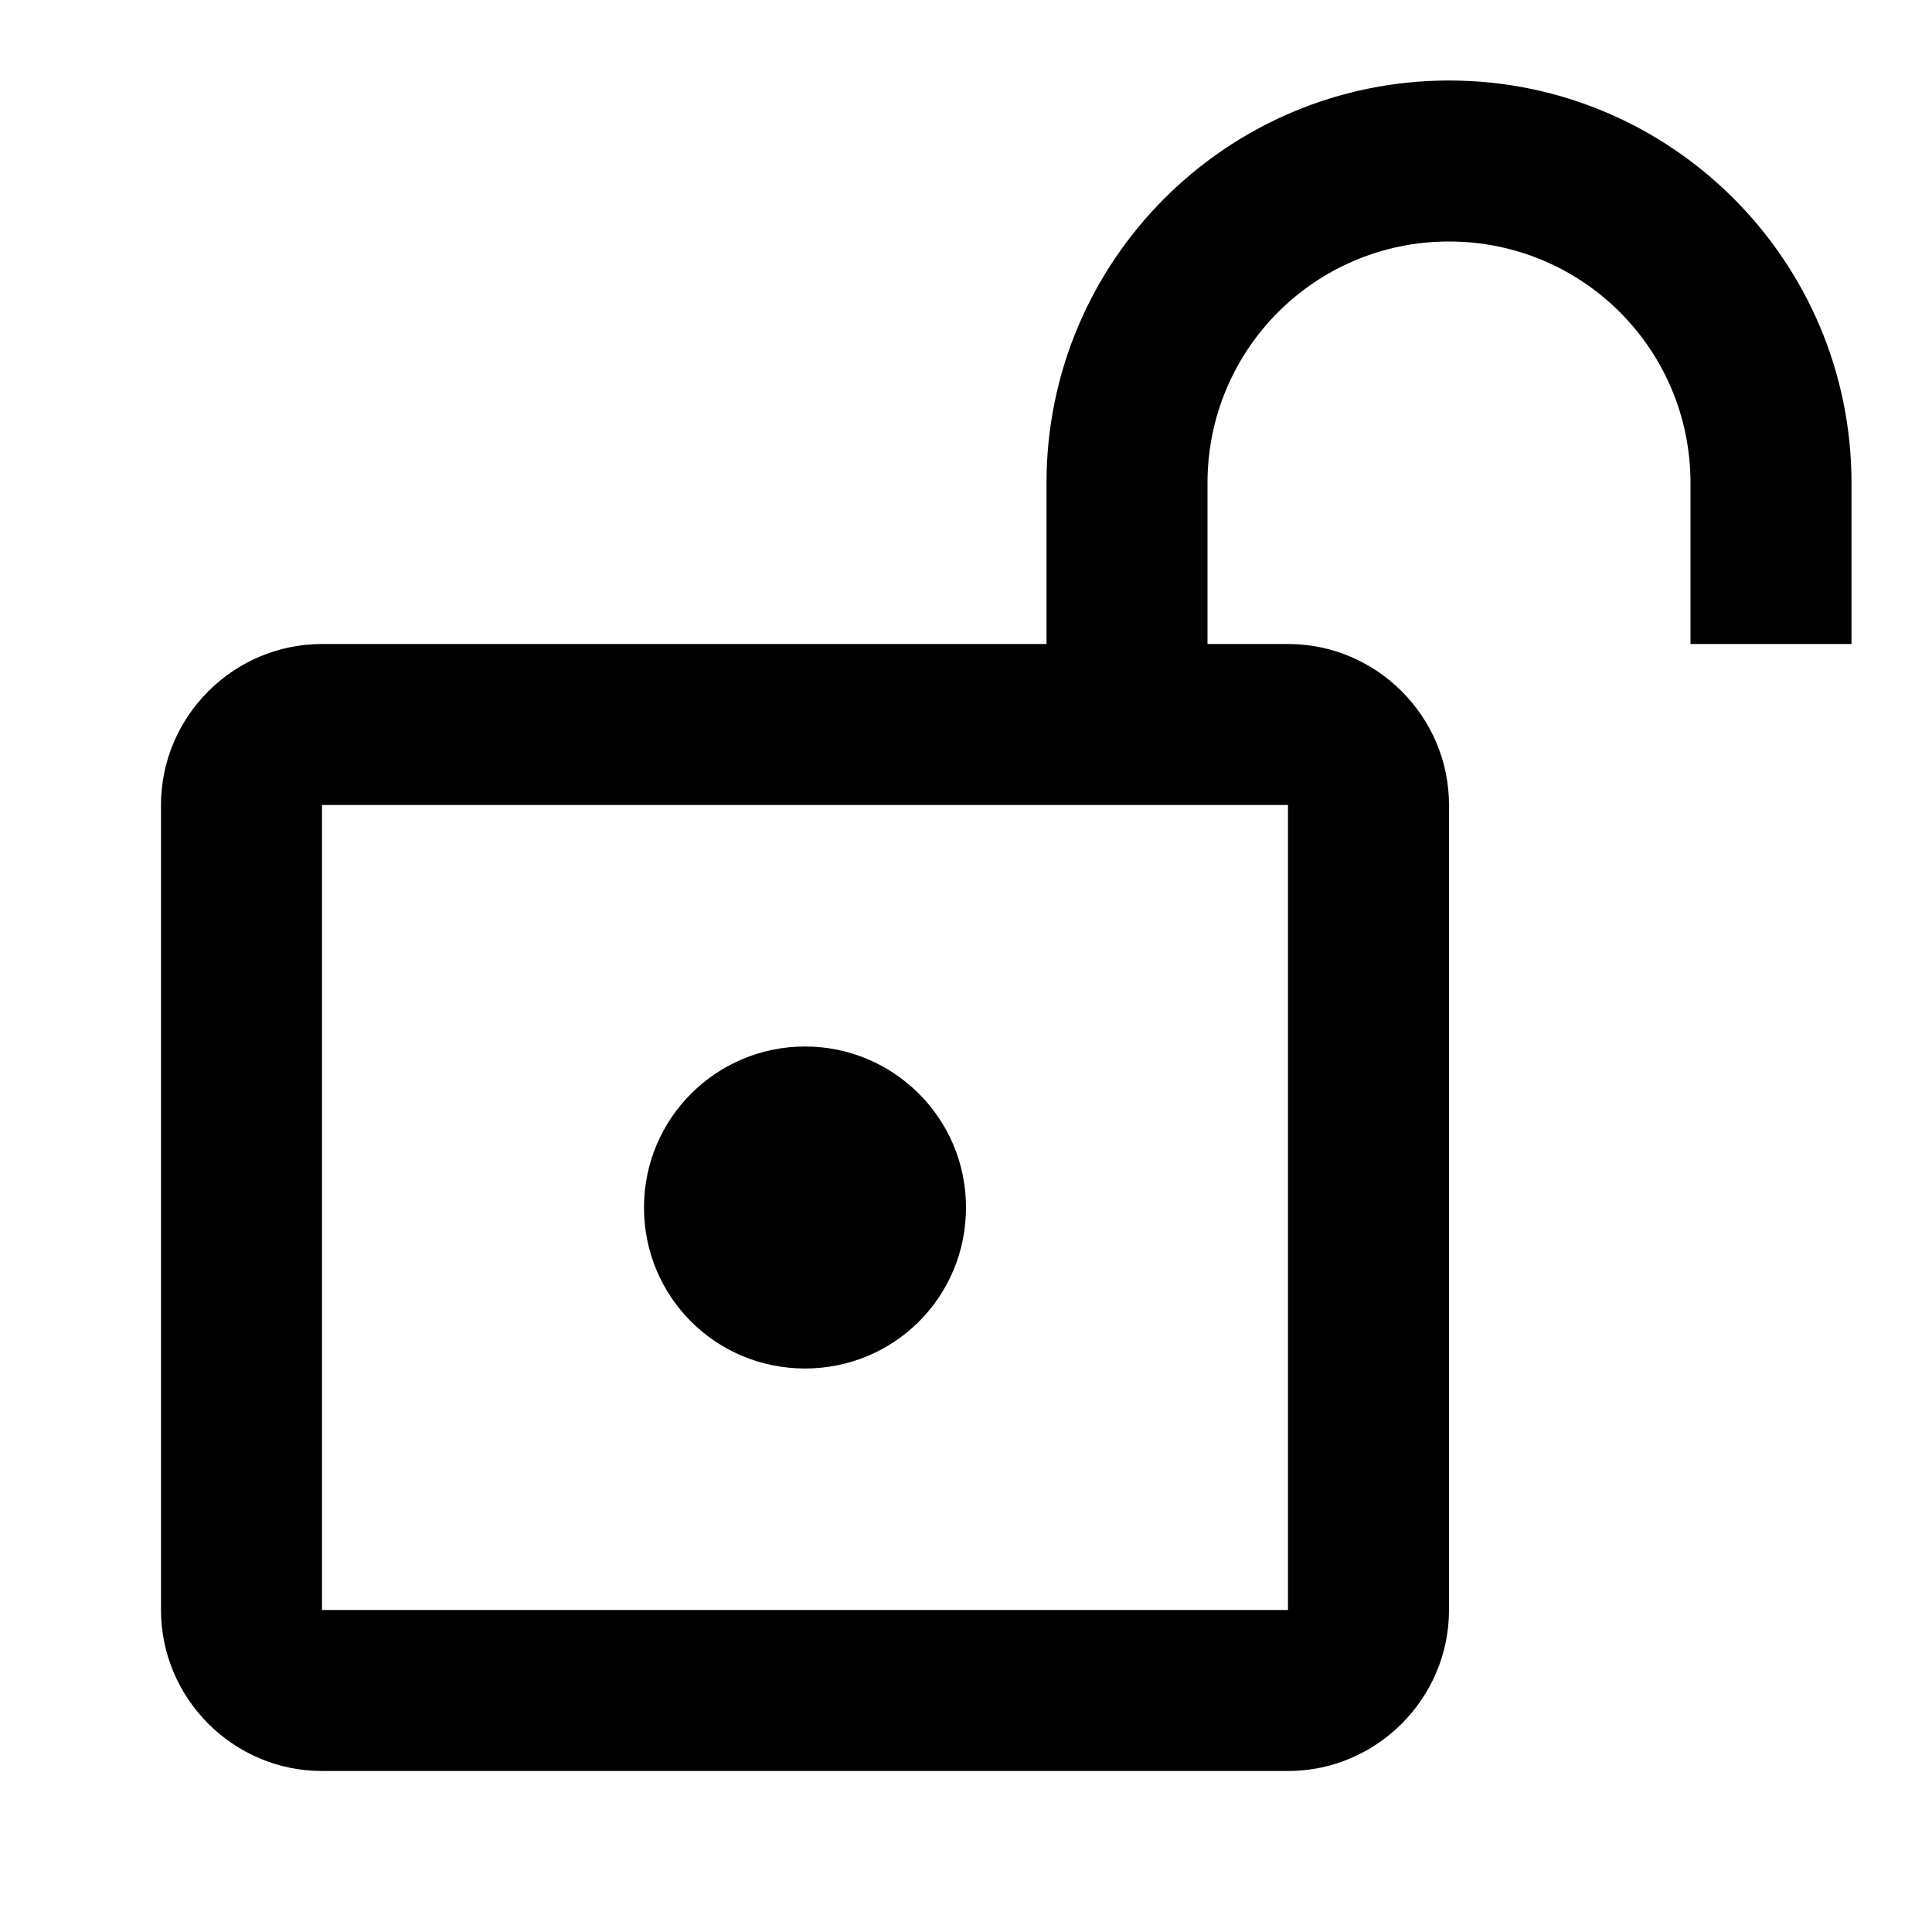
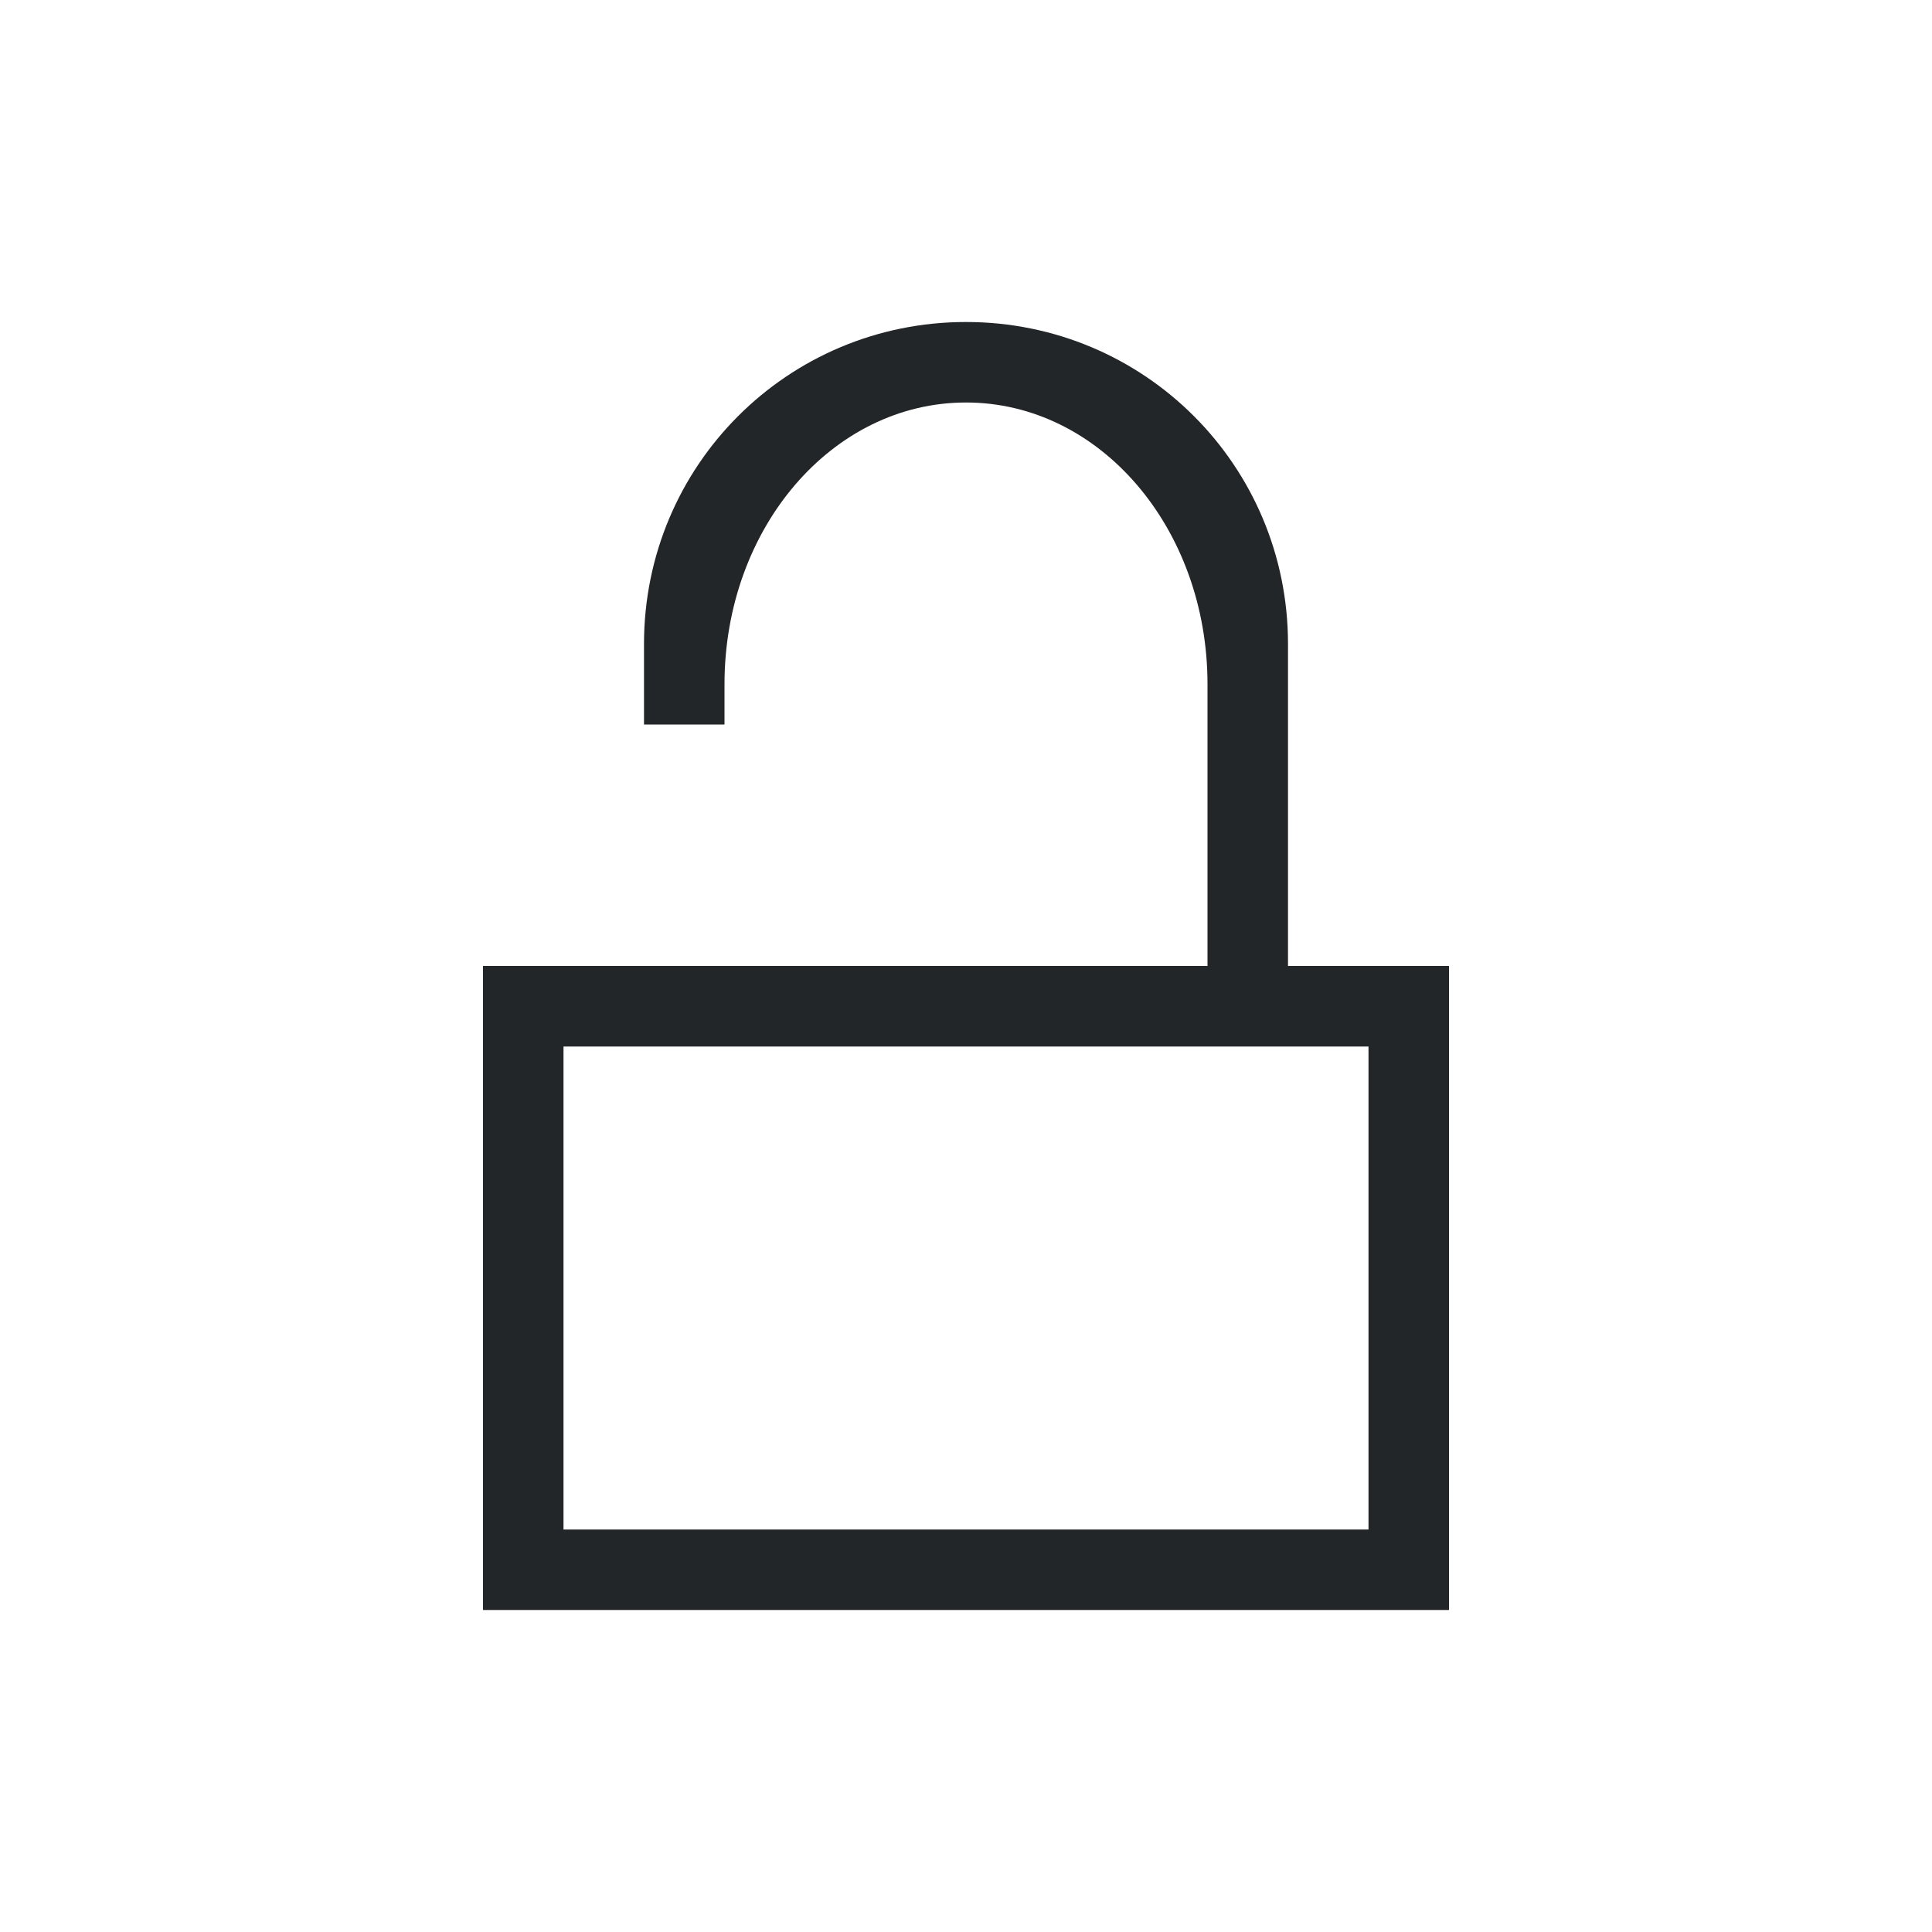
- <svg xmlns="http://www.w3.org/2000/svg" version="1.1" id="mdi-lock-open-variant-outline" width="24" height="24" viewBox="0 0 24 24">
-   <path d="M10 13C11.1 13 12 13.89 12 15C12 16.11 11.11 17 10 17S8 16.11 8 15 8.9 13 10 13M18 1C15.24 1 13 3.24 13 6V8H4C2.9 8 2 8.9 2 10V20C2 21.1 2.9 22 4 22H16C17.1 22 18 21.1 18 20V10C18 8.9 17.1 8 16 8H15V6C15 4.34 16.34 3 18 3S21 4.34 21 6V8H23V6C23 3.24 20.76 1 18 1M16 10V20H4V10H16Z" />
+ <svg xmlns="http://www.w3.org/2000/svg" viewBox="0 0 24 24">
+   <defs id="defs3051">
+     <style type="text/css" id="current-color-scheme">
+       .ColorScheme-Text {
+         color:#232629;
+       }
+       </style>
+   </defs>
+   <path style="fill:currentColor;fill-opacity:1;stroke:none" d="m11 3c-2.216 0-4 1.784-4 4v1h1v-.5c0-1.939 1.338-3.5 3-3.5 1.662 0 3 1.561 3 3.5v3.5h-5-1-1-1-1v1 7h1 10 1v-8h-1-1v-4c0-2.216-1.784-4-4-4m-5 9h10v6h-10v-6" class="ColorScheme-Text" transform="translate(1,1)" />
</svg>
